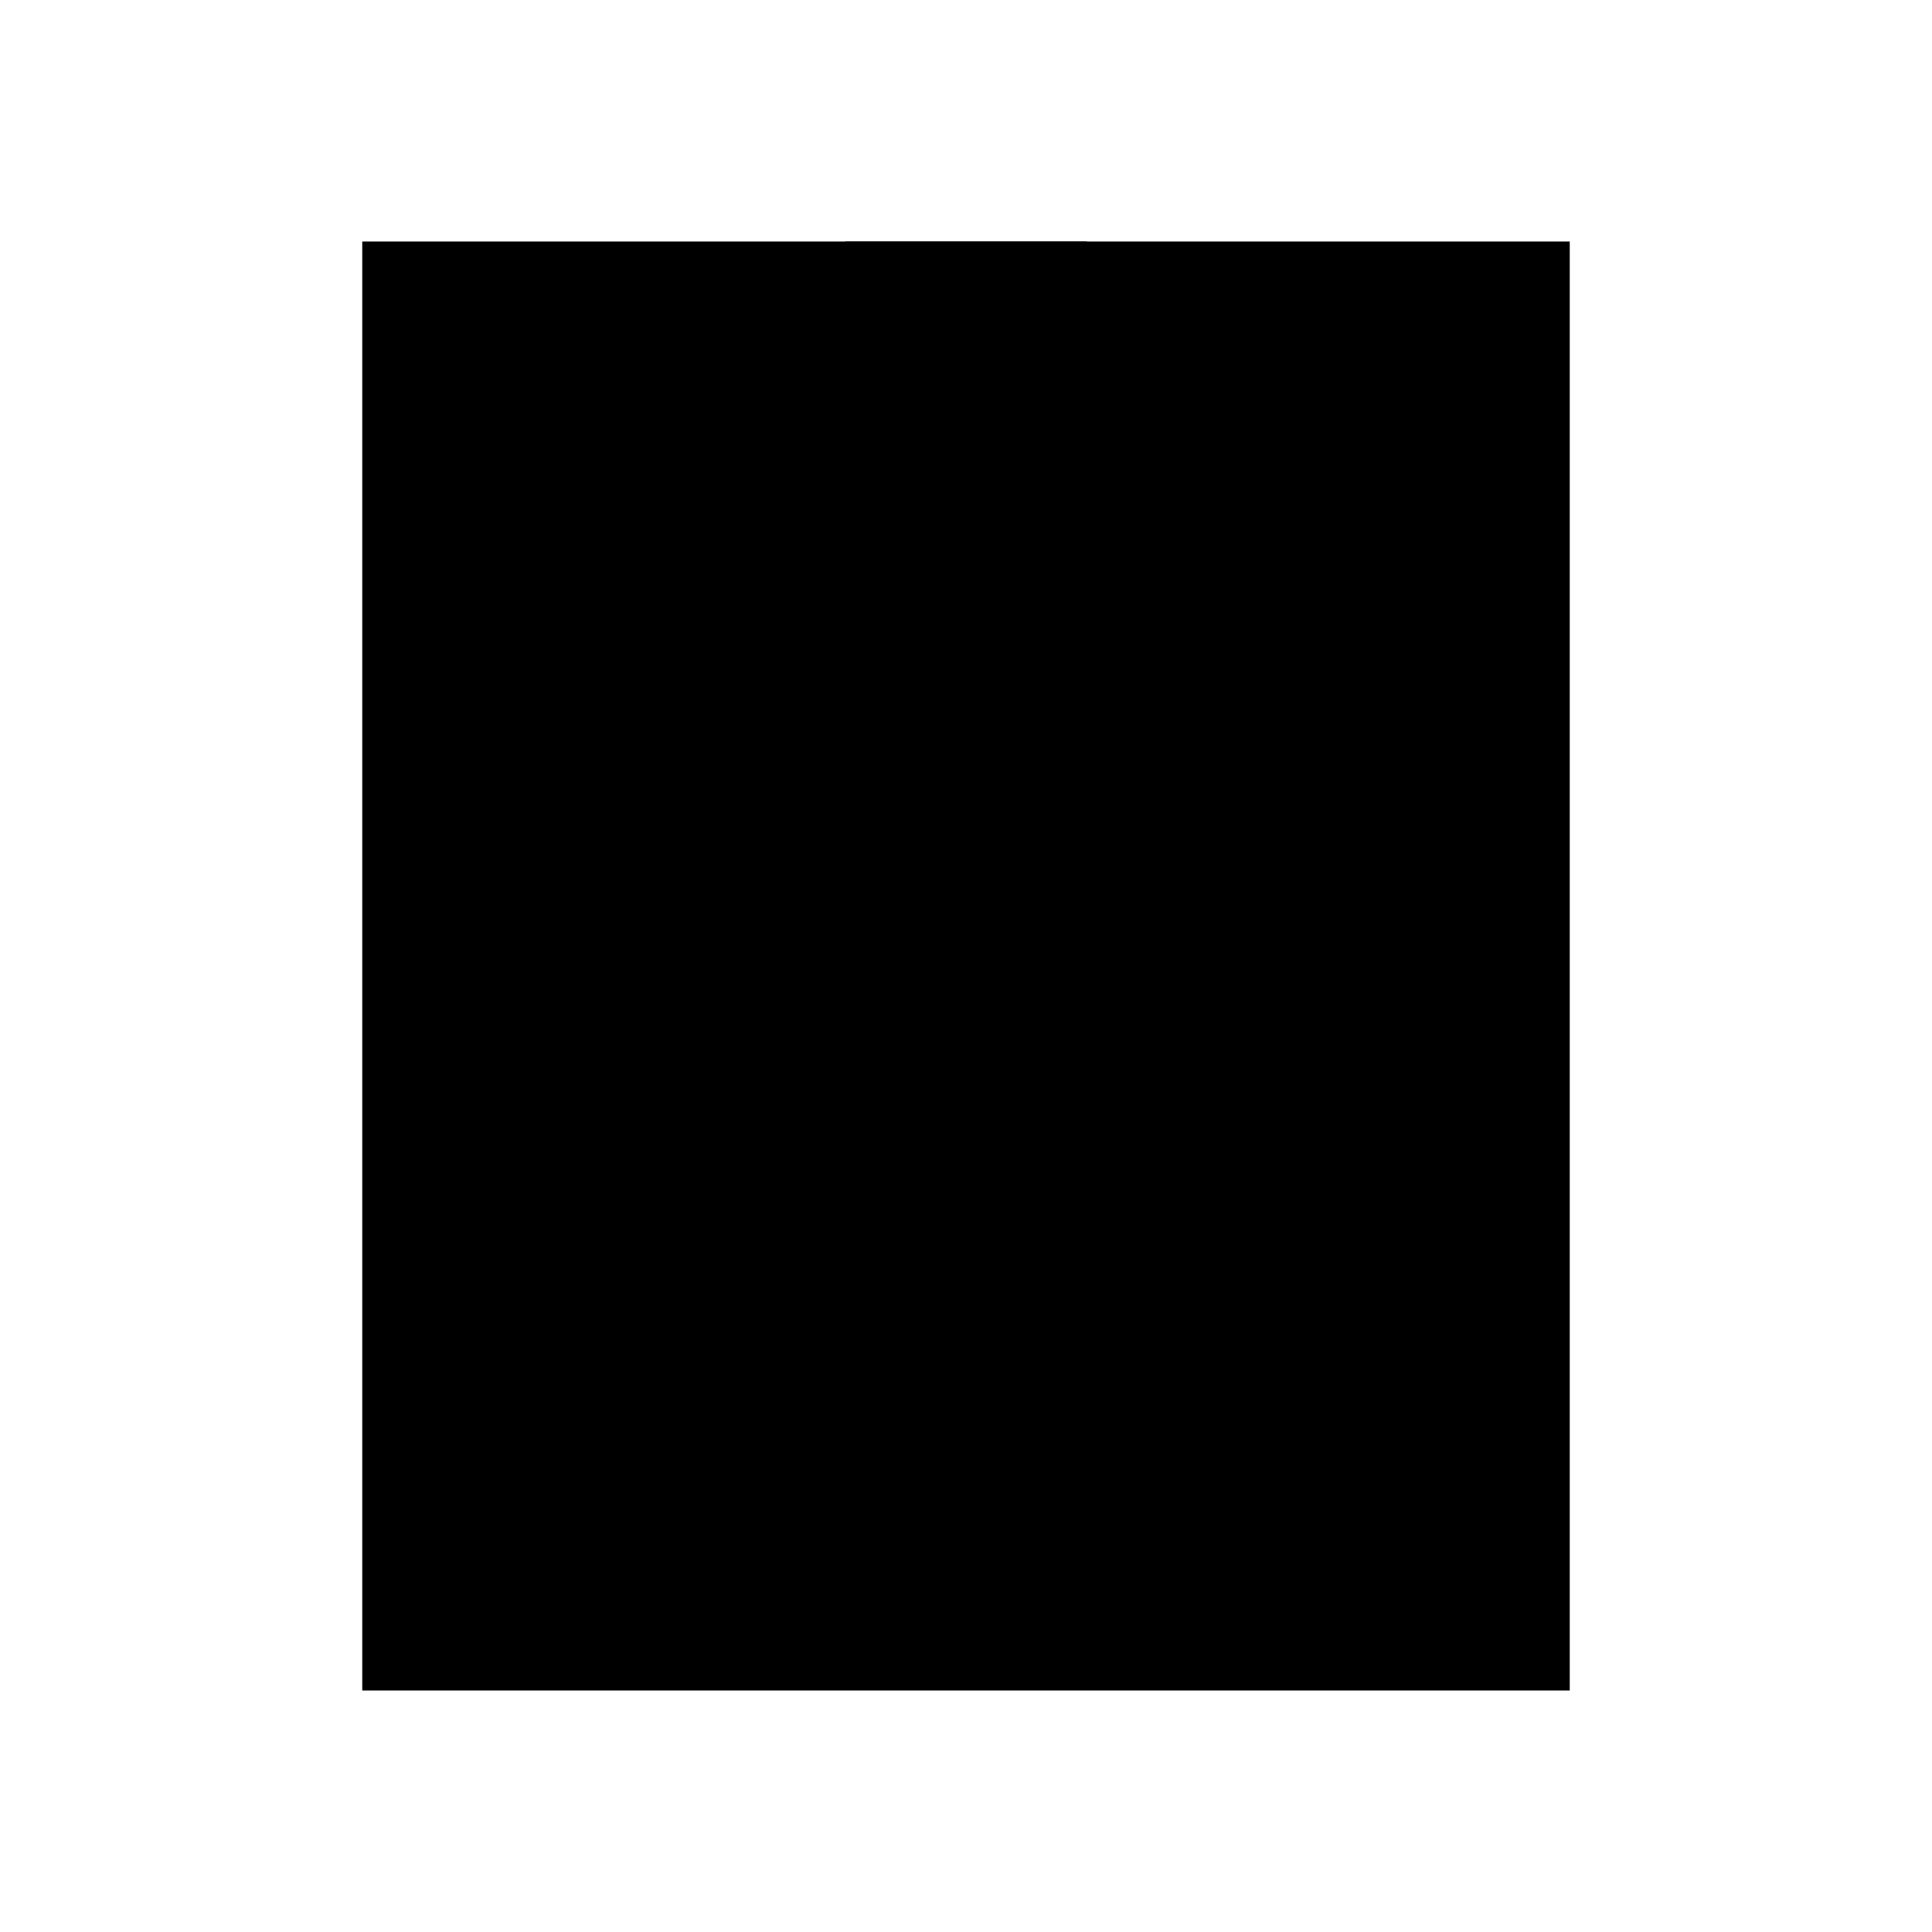
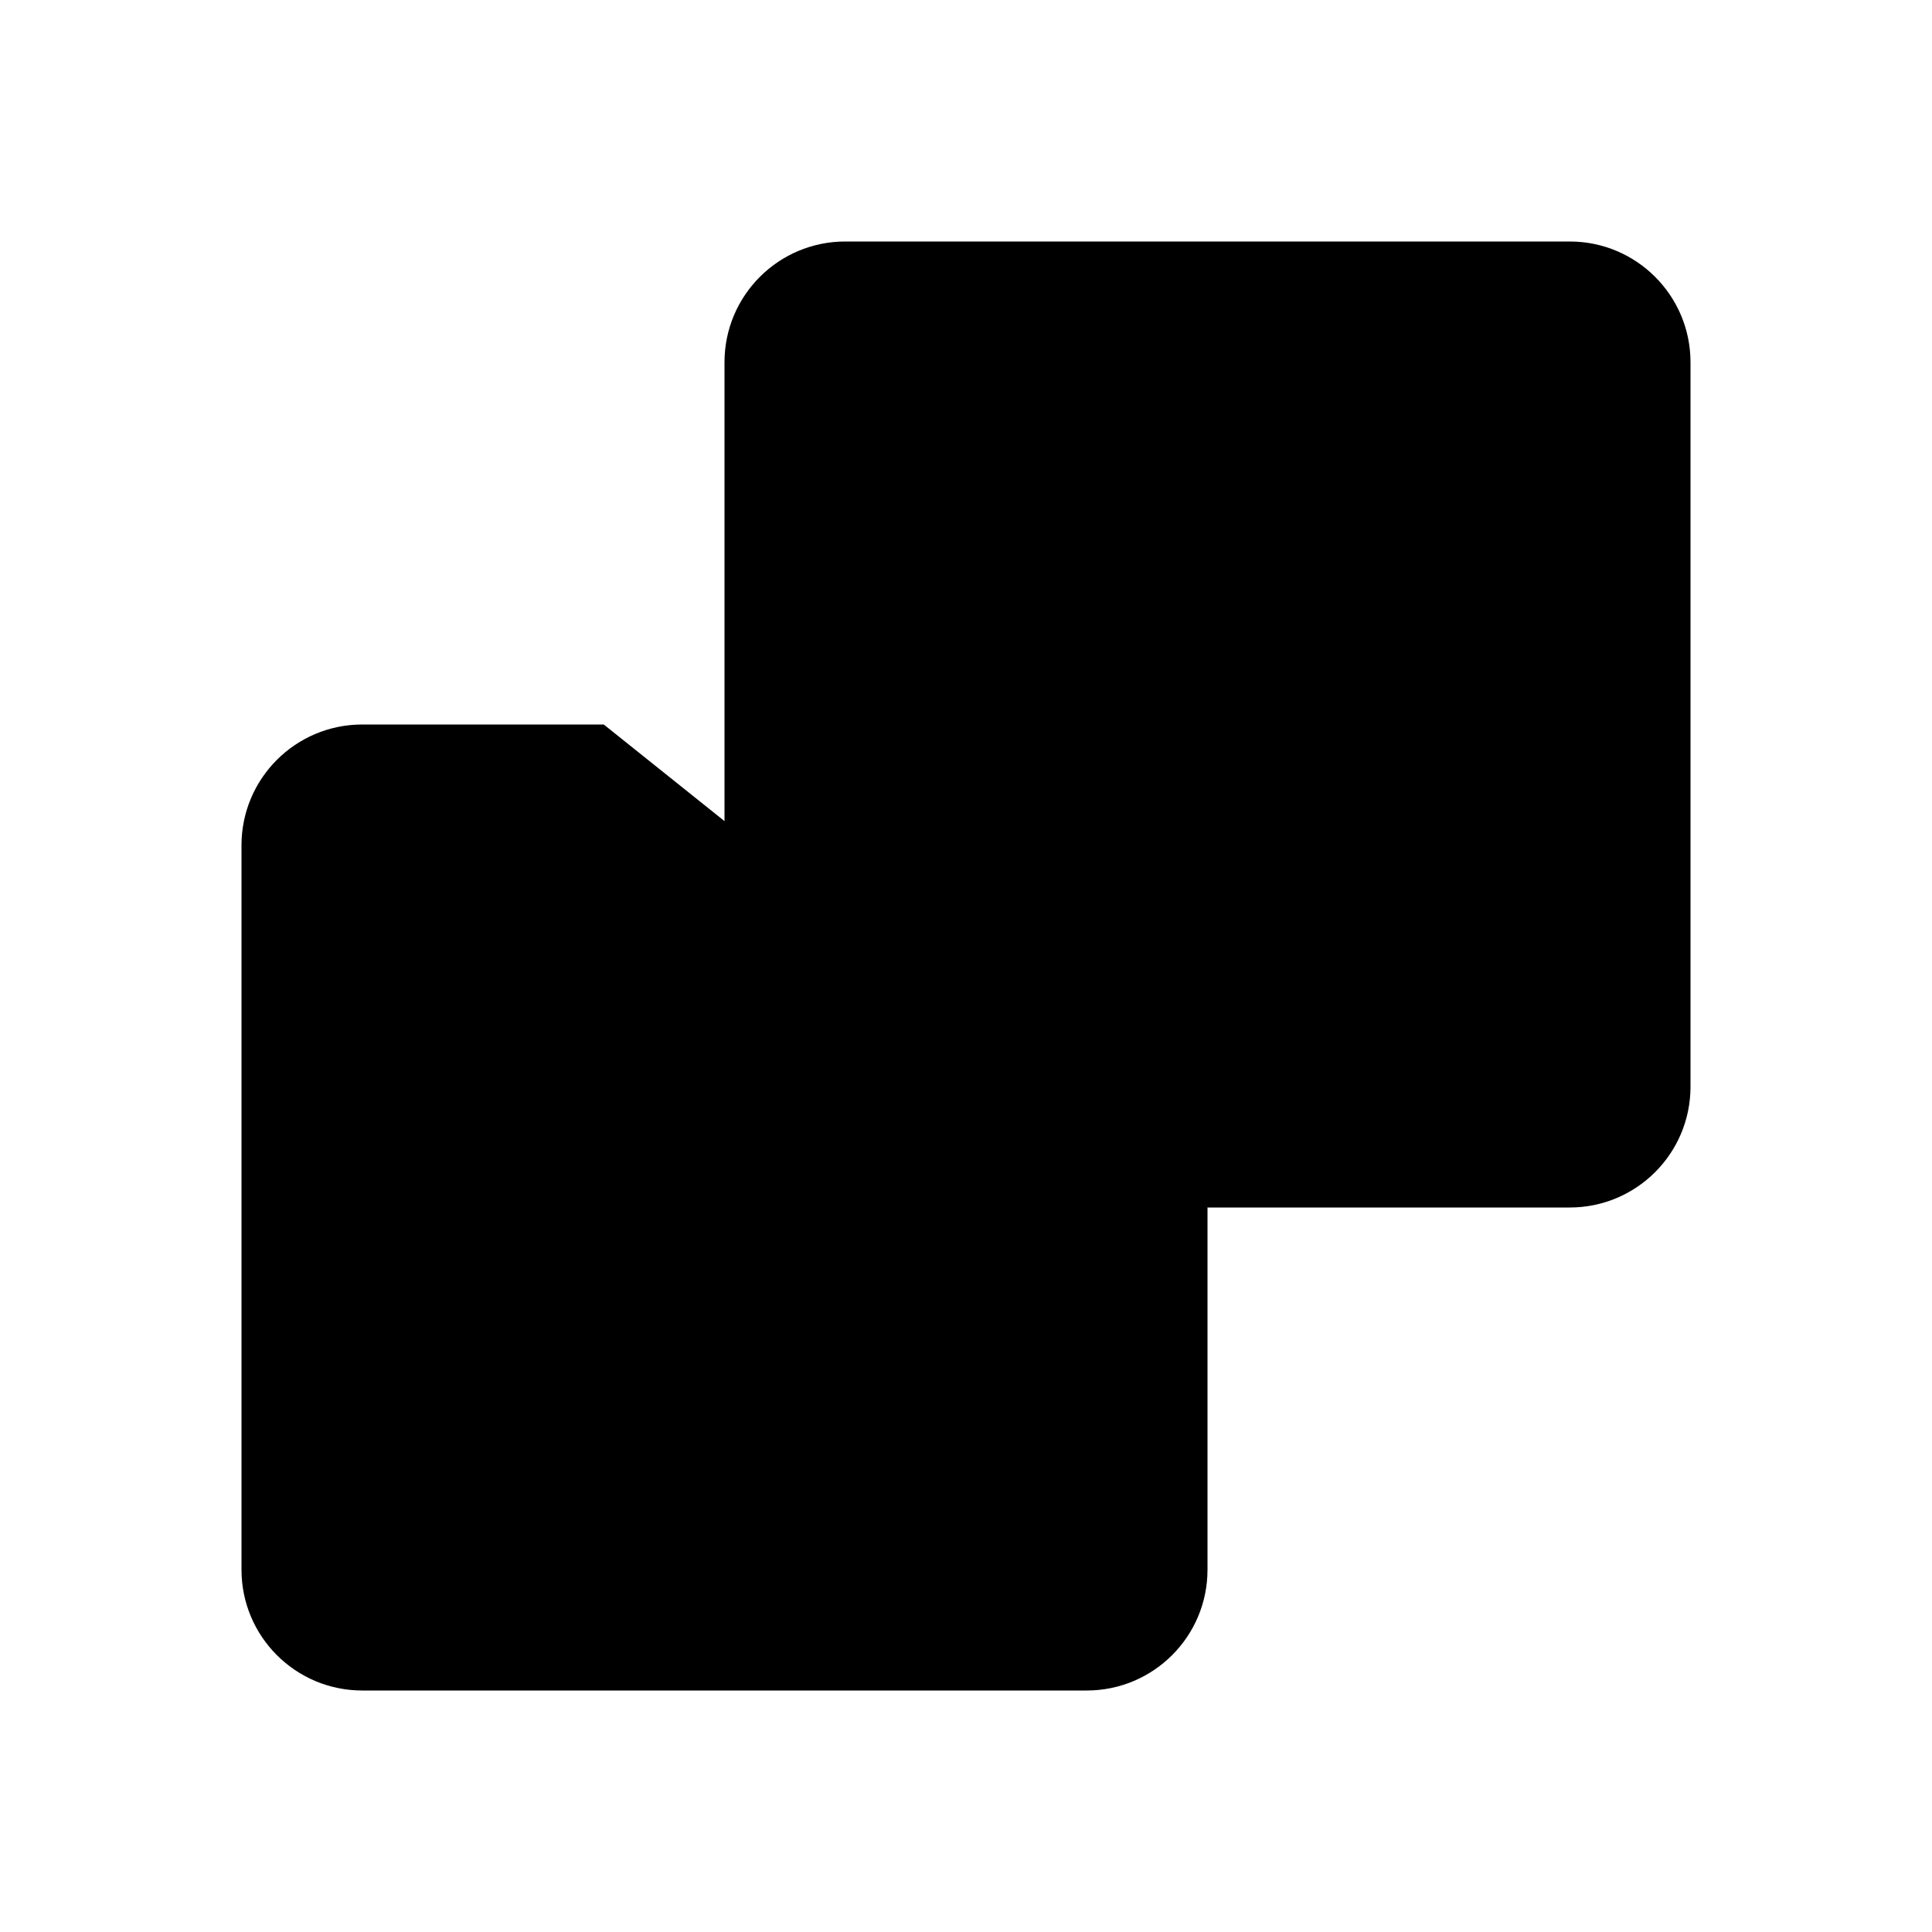
<svg viewBox="0 0 16 16">
  <g class="copy">
-     <path d="M3 2h10v12H3z" class="fill-(--icon-fill) stroke-current stroke-2 sl-r" />
-     <path d="M7 2h2v1H7z" class="fill-none stroke-current stroke-2 sl-s" />
+     <path d="M5 6H3a1 1 0 0 0-1 1v6a1 1 0 0 0 1 1h6a1 1 0 0 0 1-1v-3" class="fill-none stroke-current stroke-2 sl-r" />
+     <rect width="8" height="8" x="6" y="2" class="fill-(--icon-fill) stroke-current stroke-2 sl-r" rx="1" />
  </g>
</svg>
